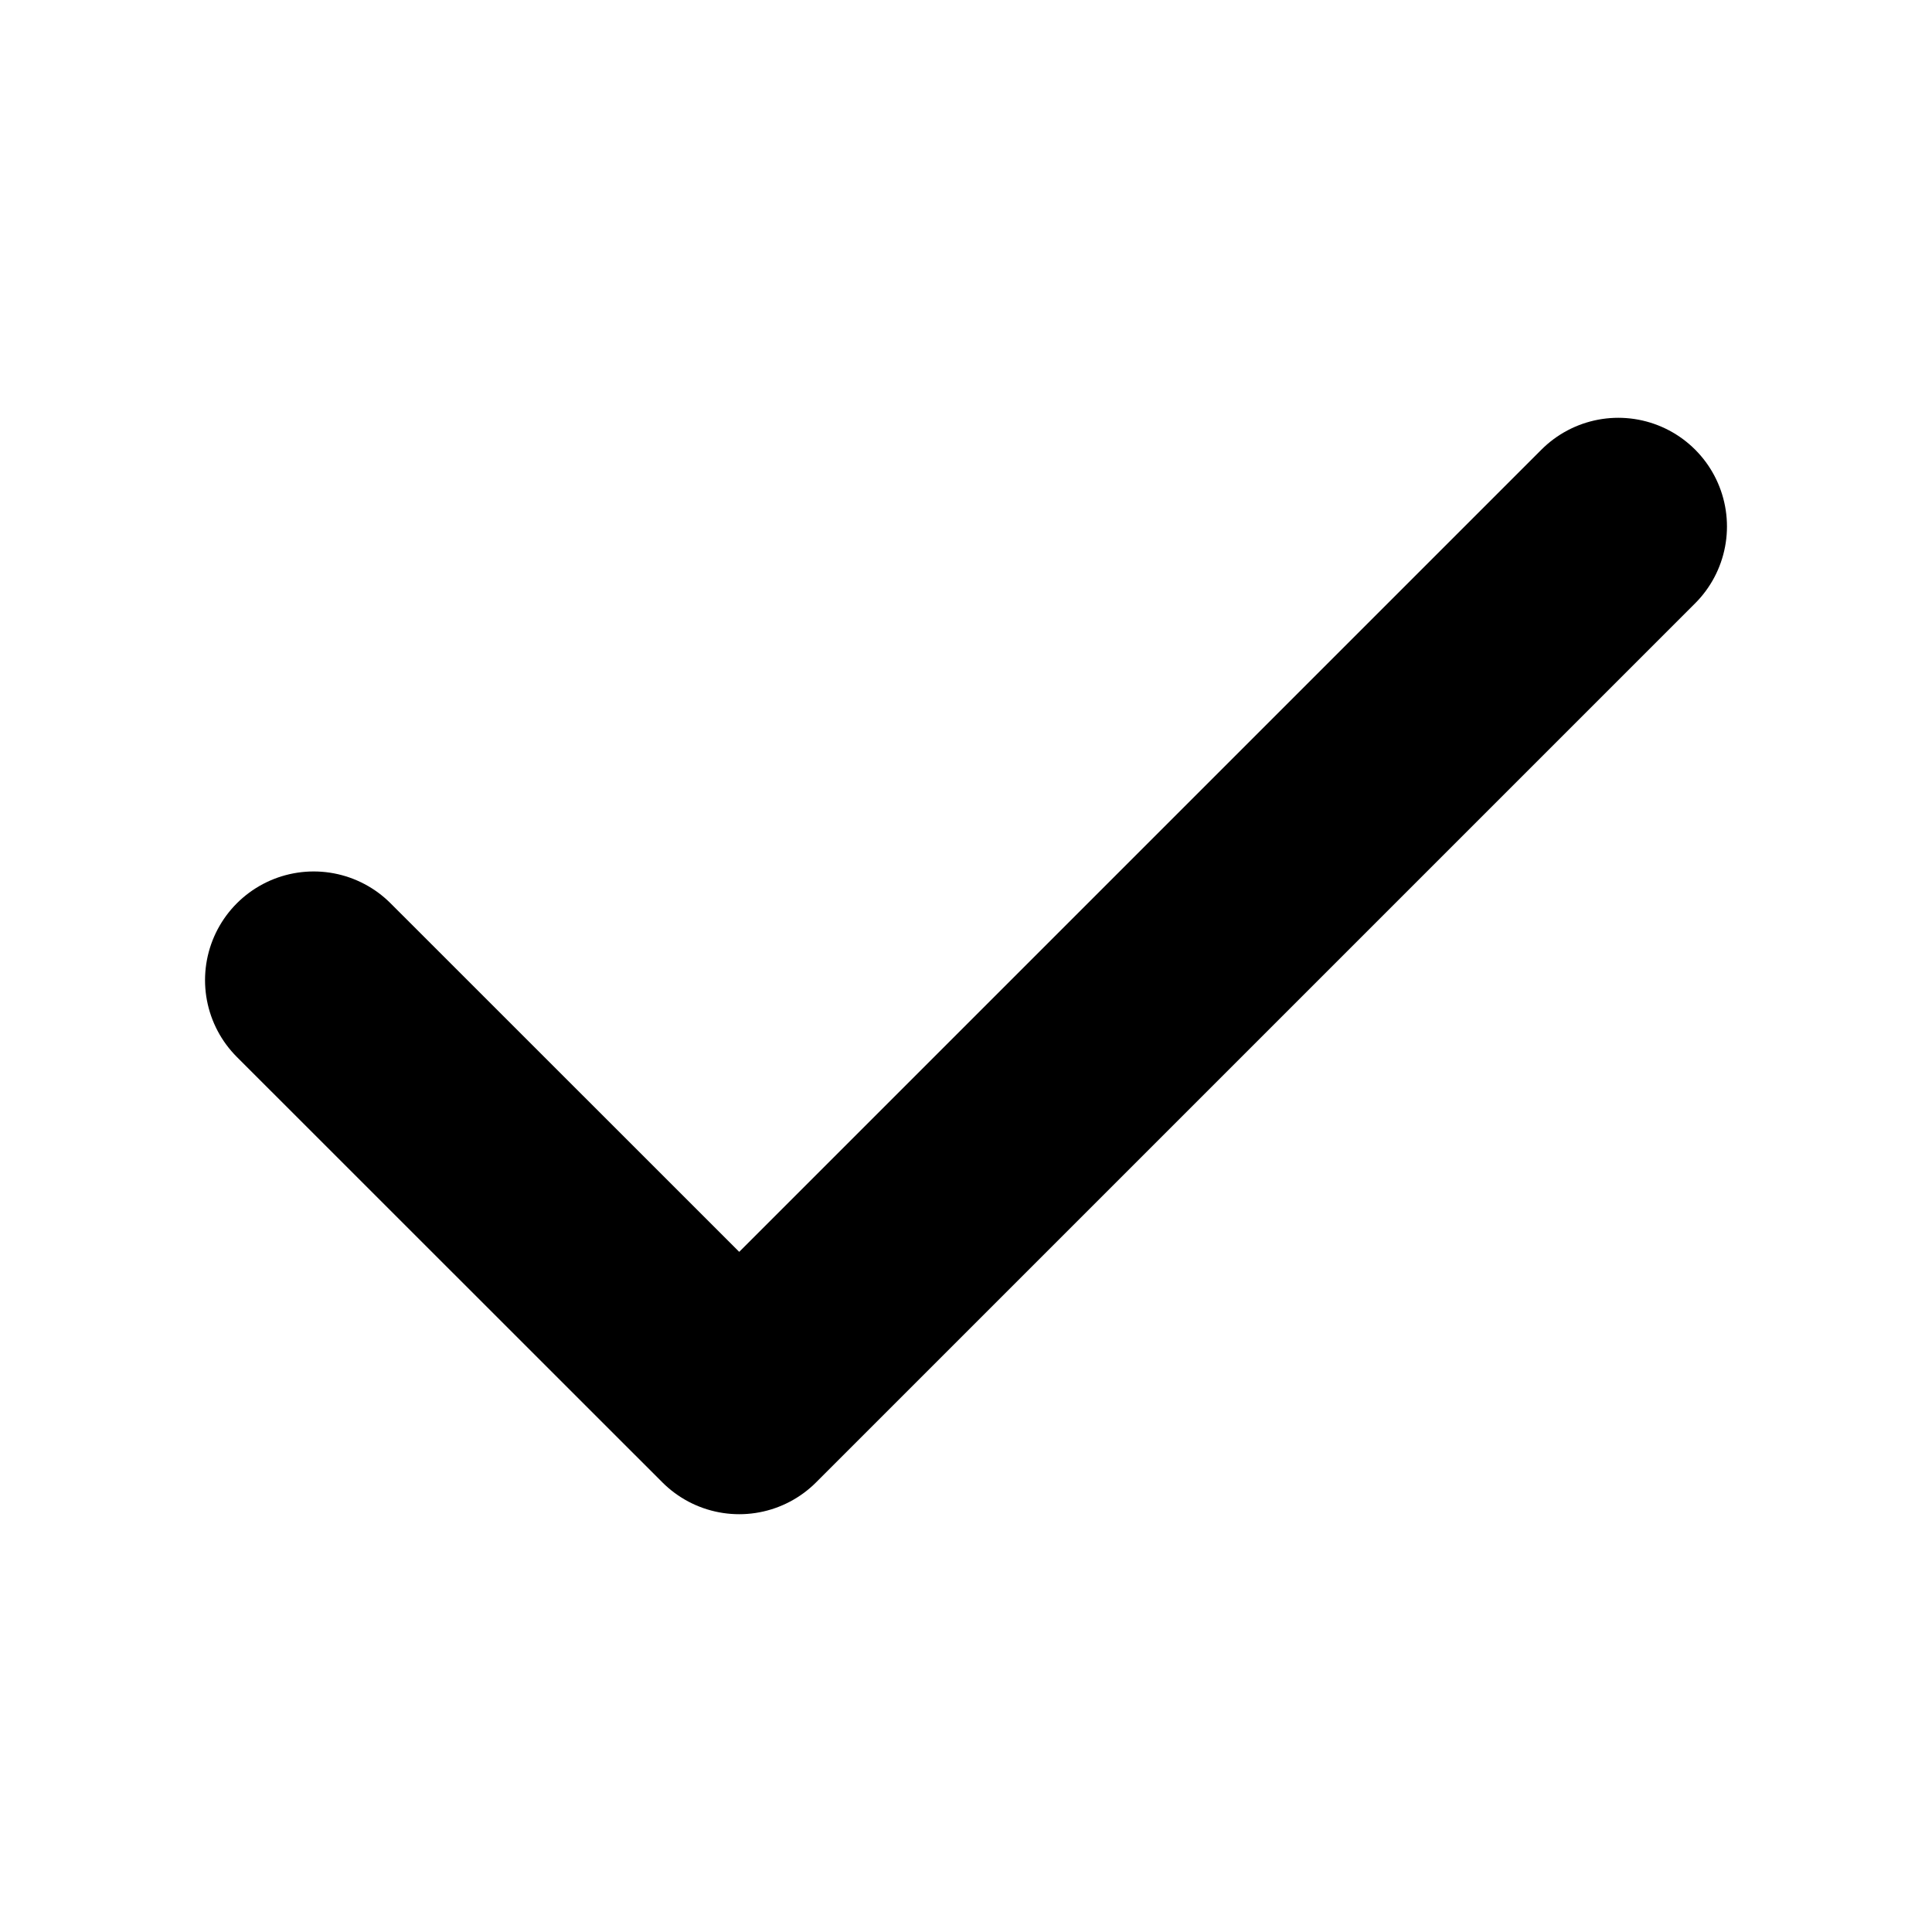
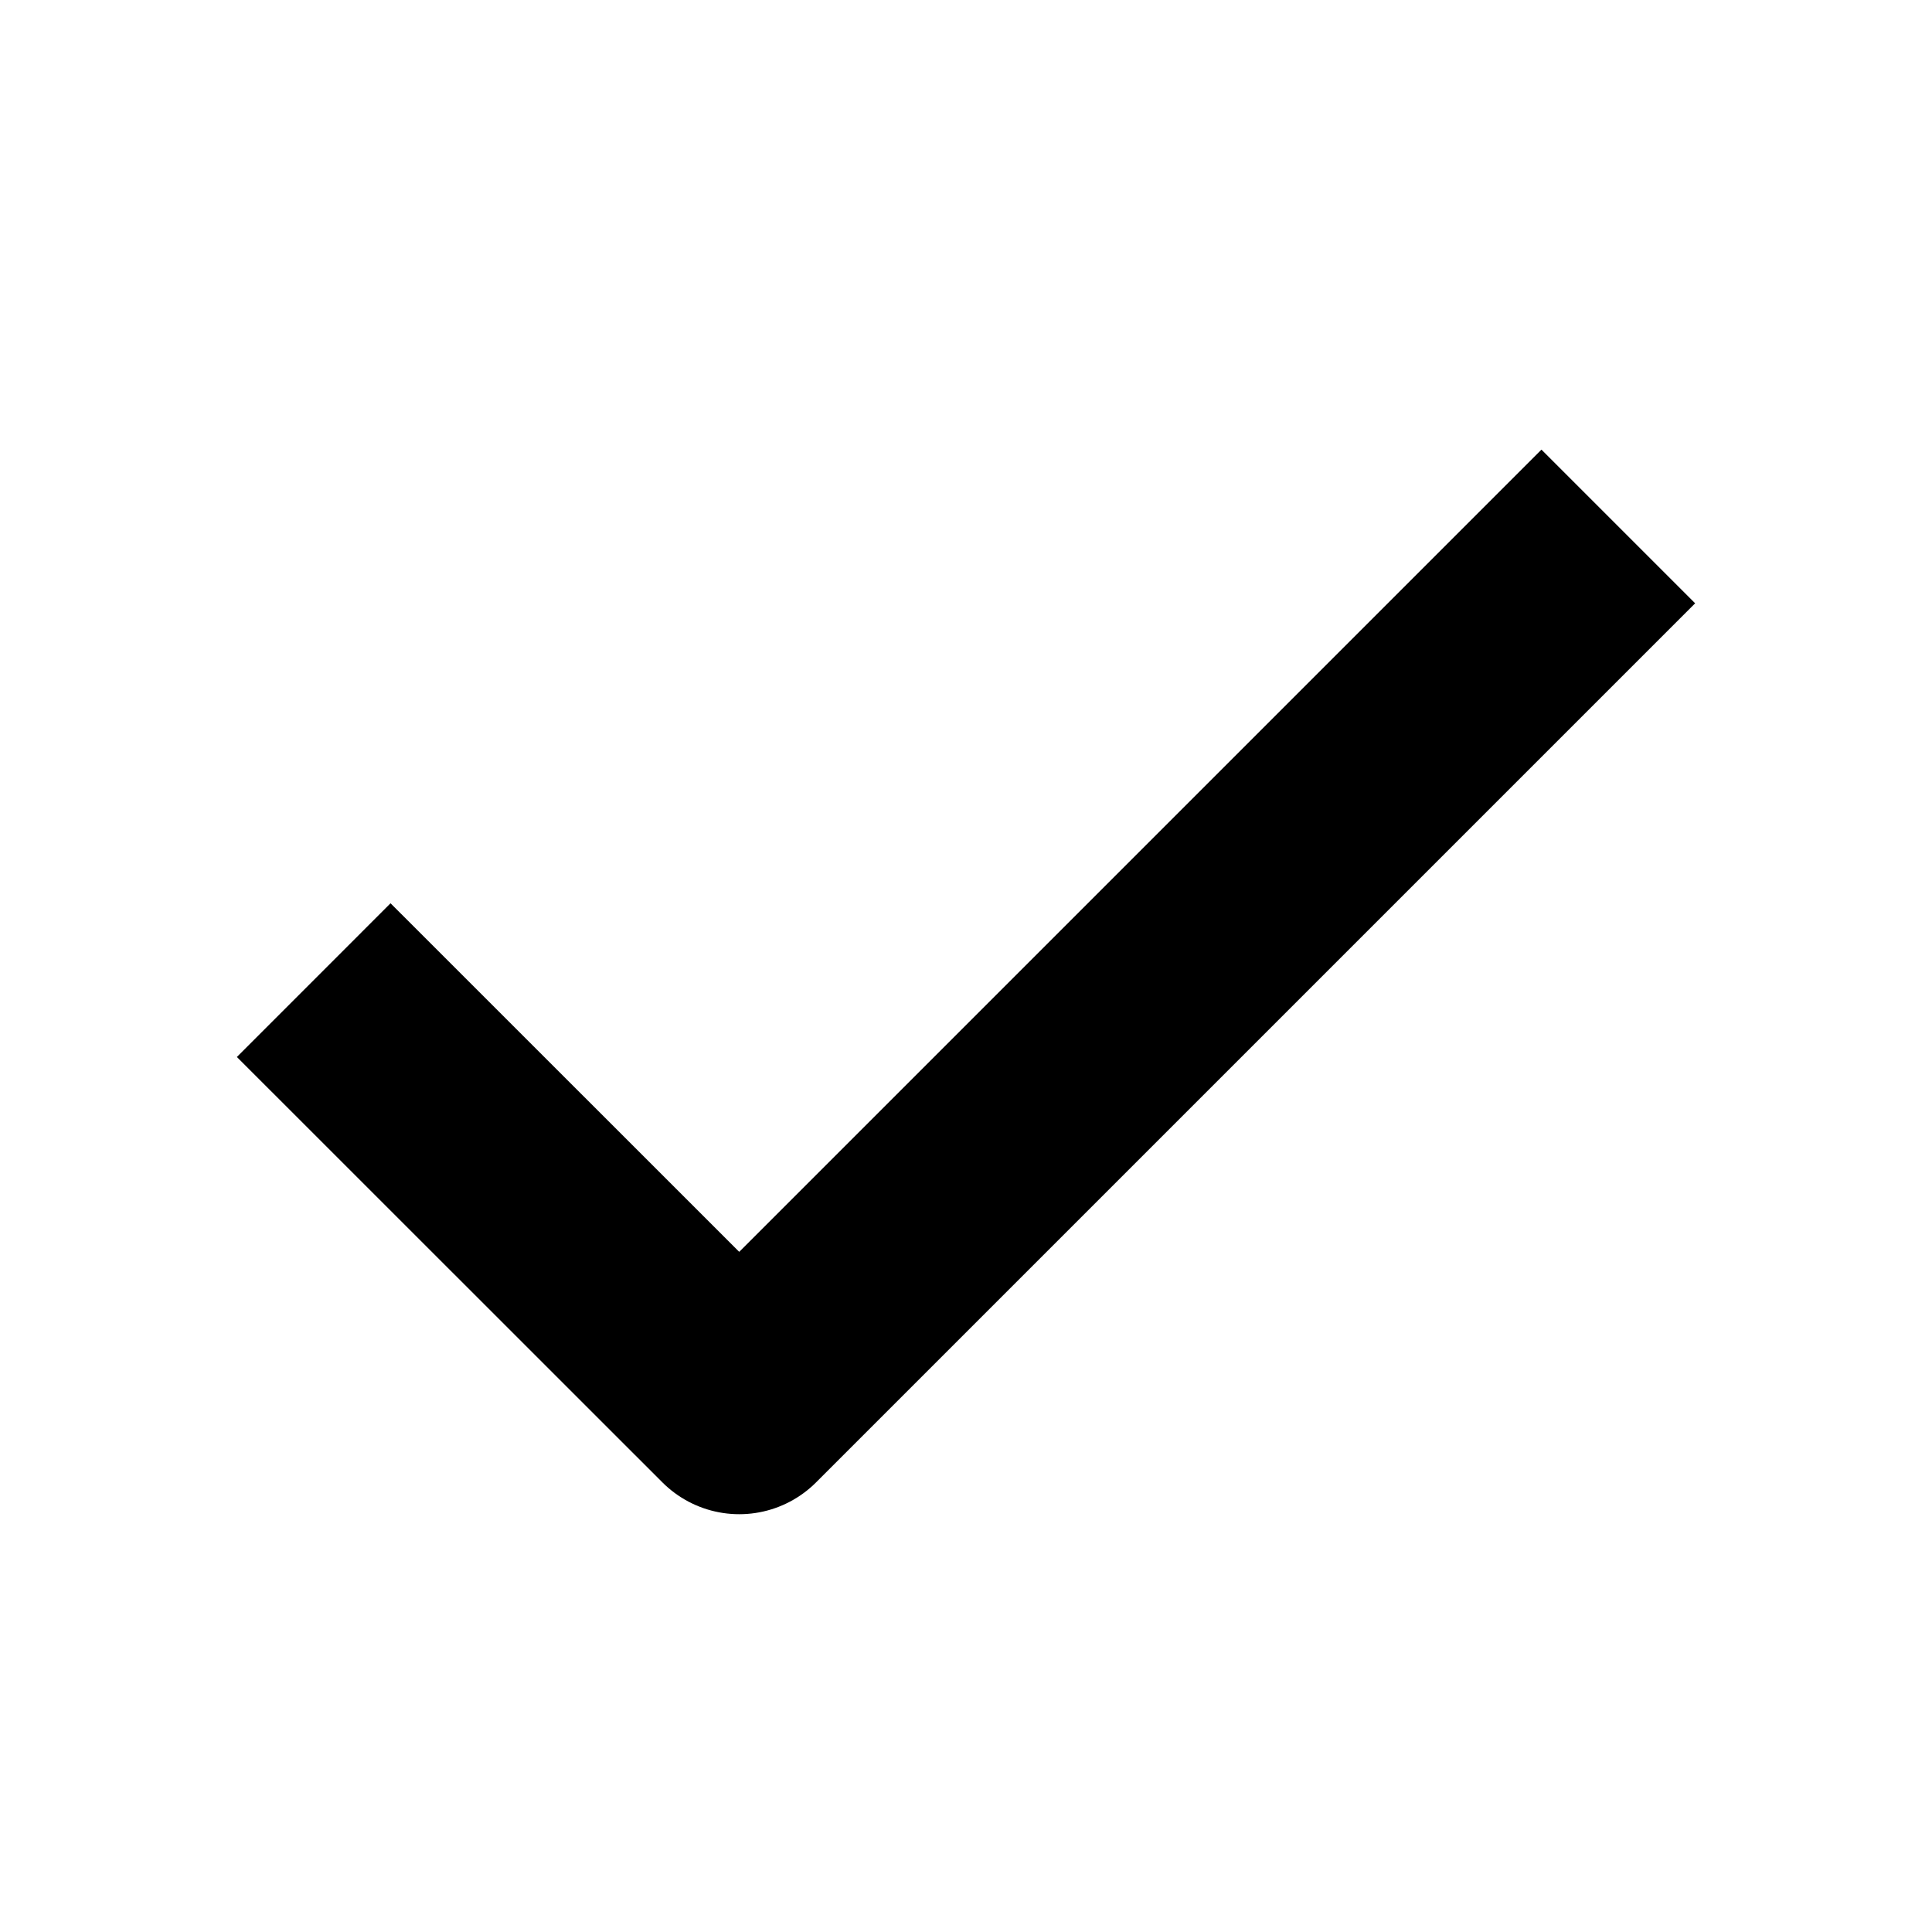
<svg xmlns="http://www.w3.org/2000/svg" width="16" height="16" viewBox="0 0 16 16" fill="none">
-   <path d="M13.402 4.36L6.122 11.64L2.598 8.117" stroke="currentColor" stroke-width="1.8" stroke-linecap="round" stroke-linejoin="round" />
+   <path d="M13.402 4.36L6.122 11.64L2.598 8.117" stroke="currentColor" stroke-width="1.8" strokeLinecap="round" stroke-linejoin="round" />
</svg>
